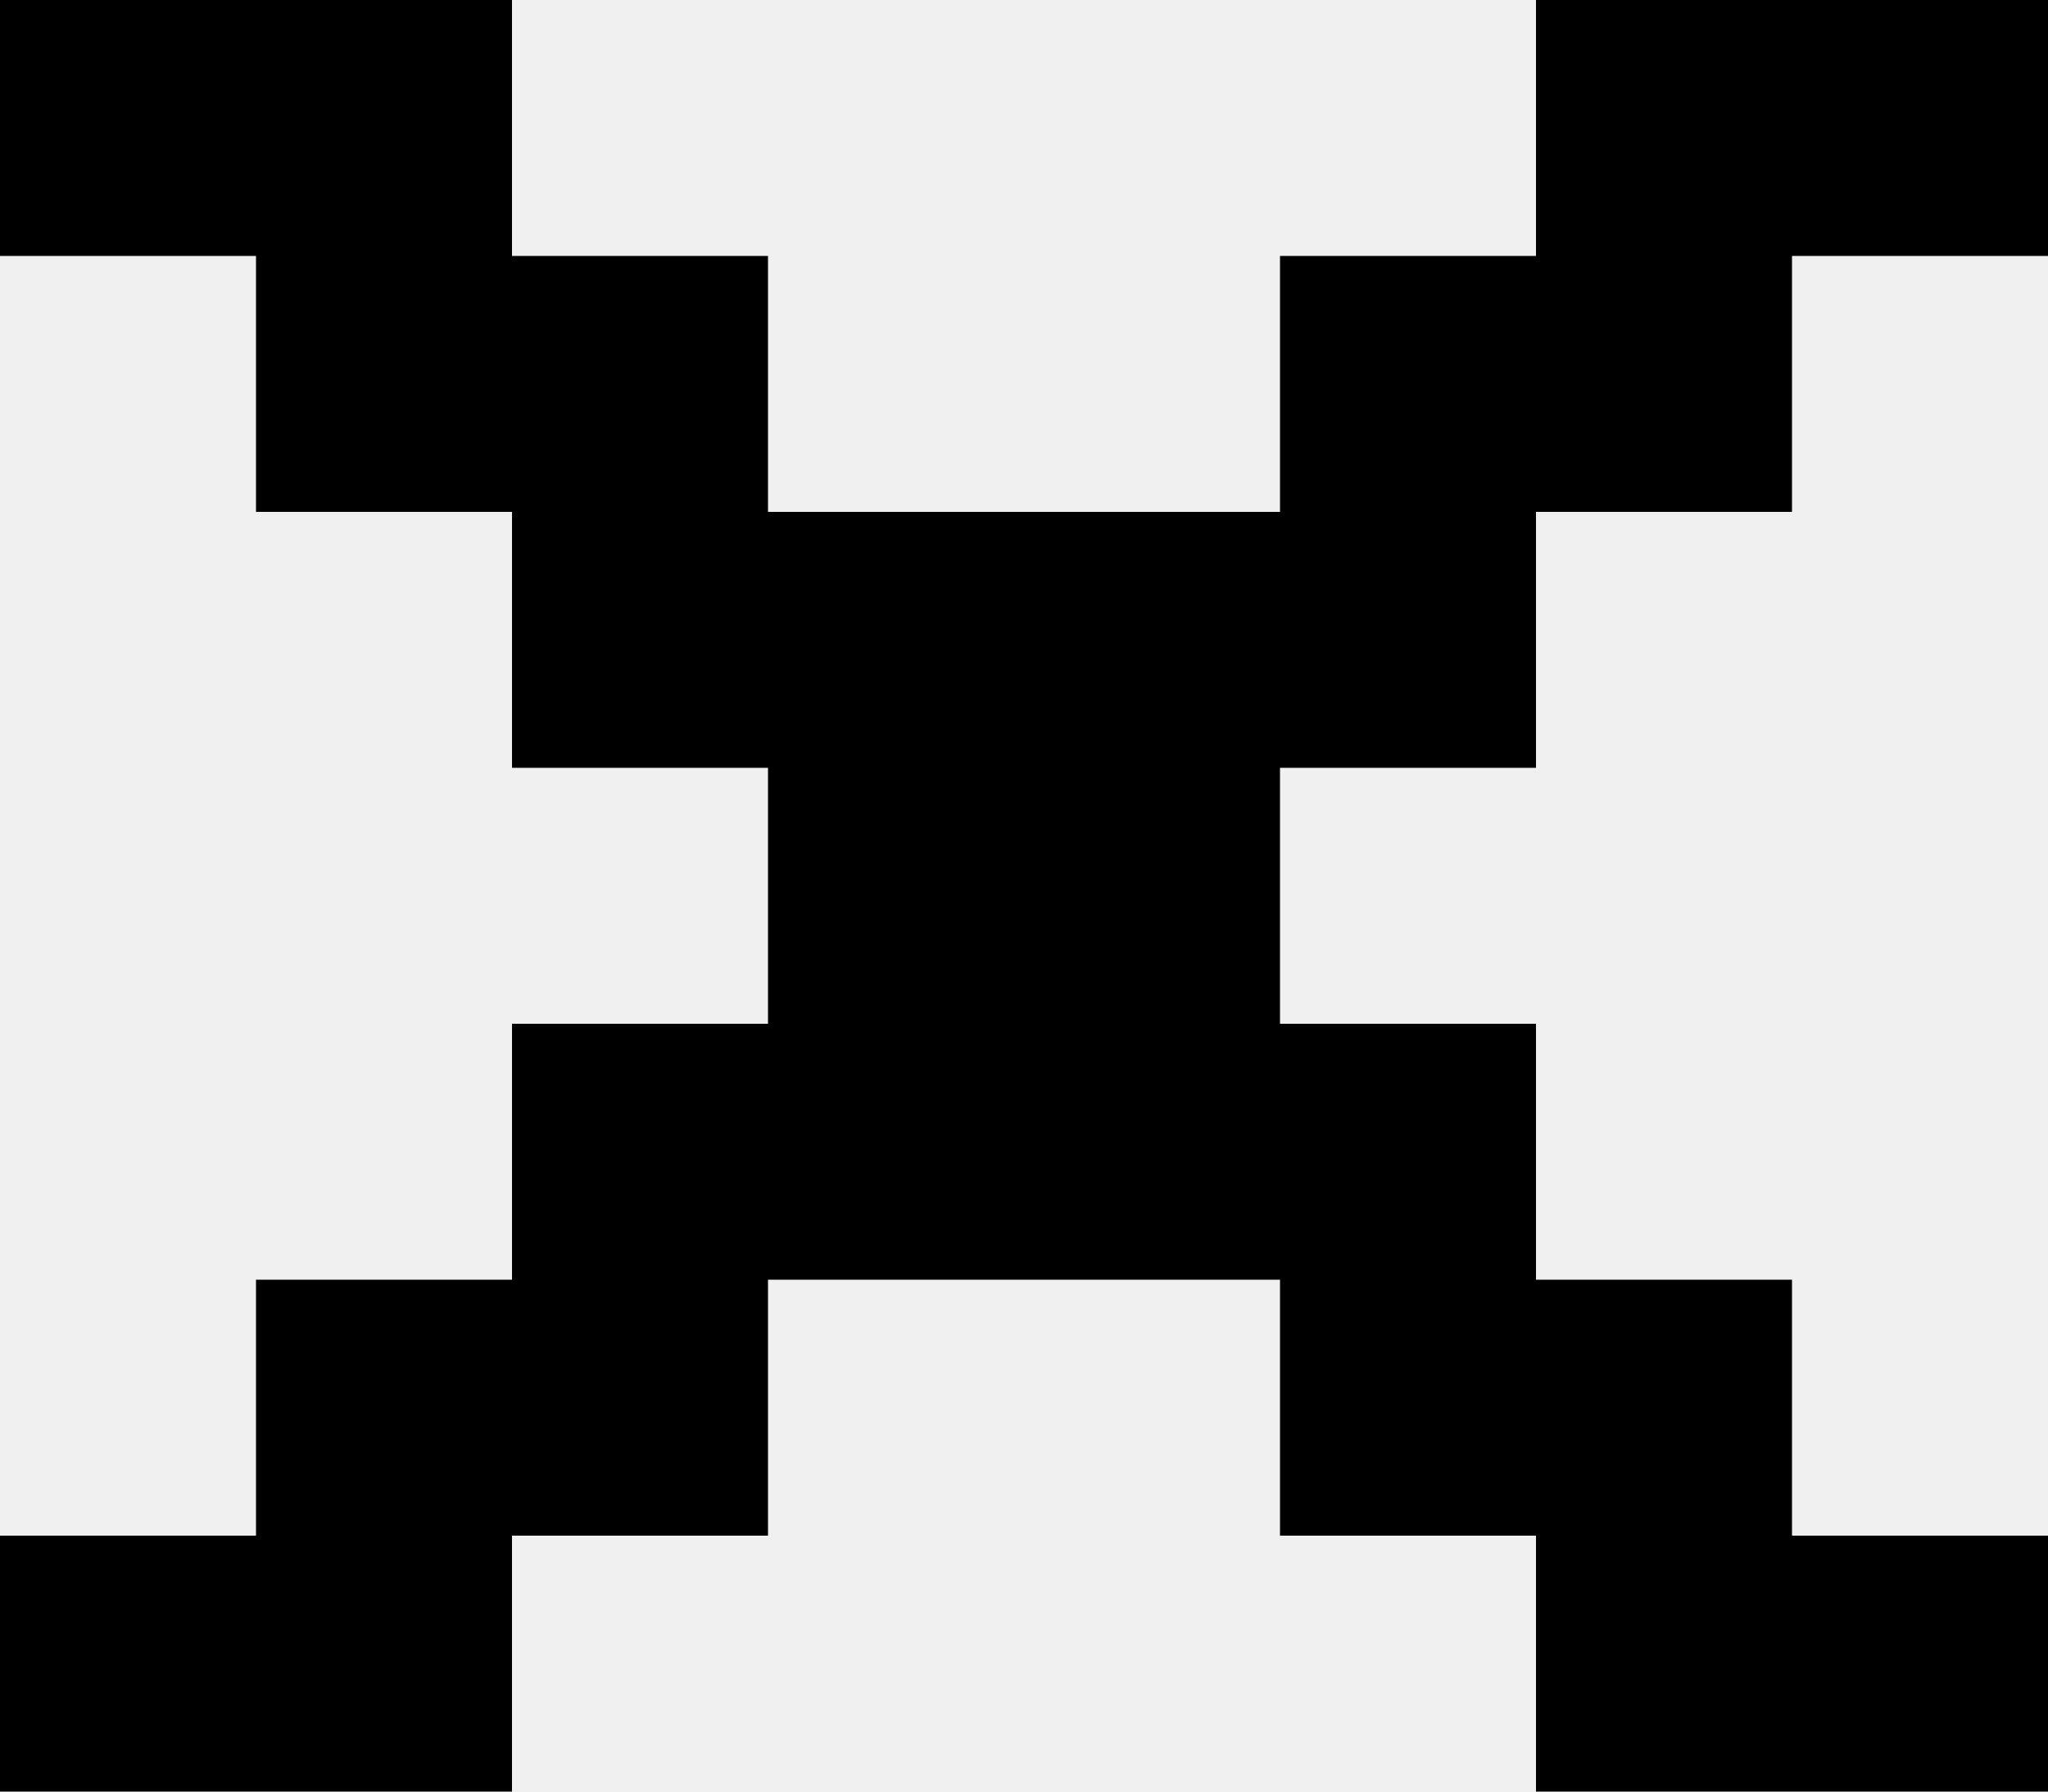
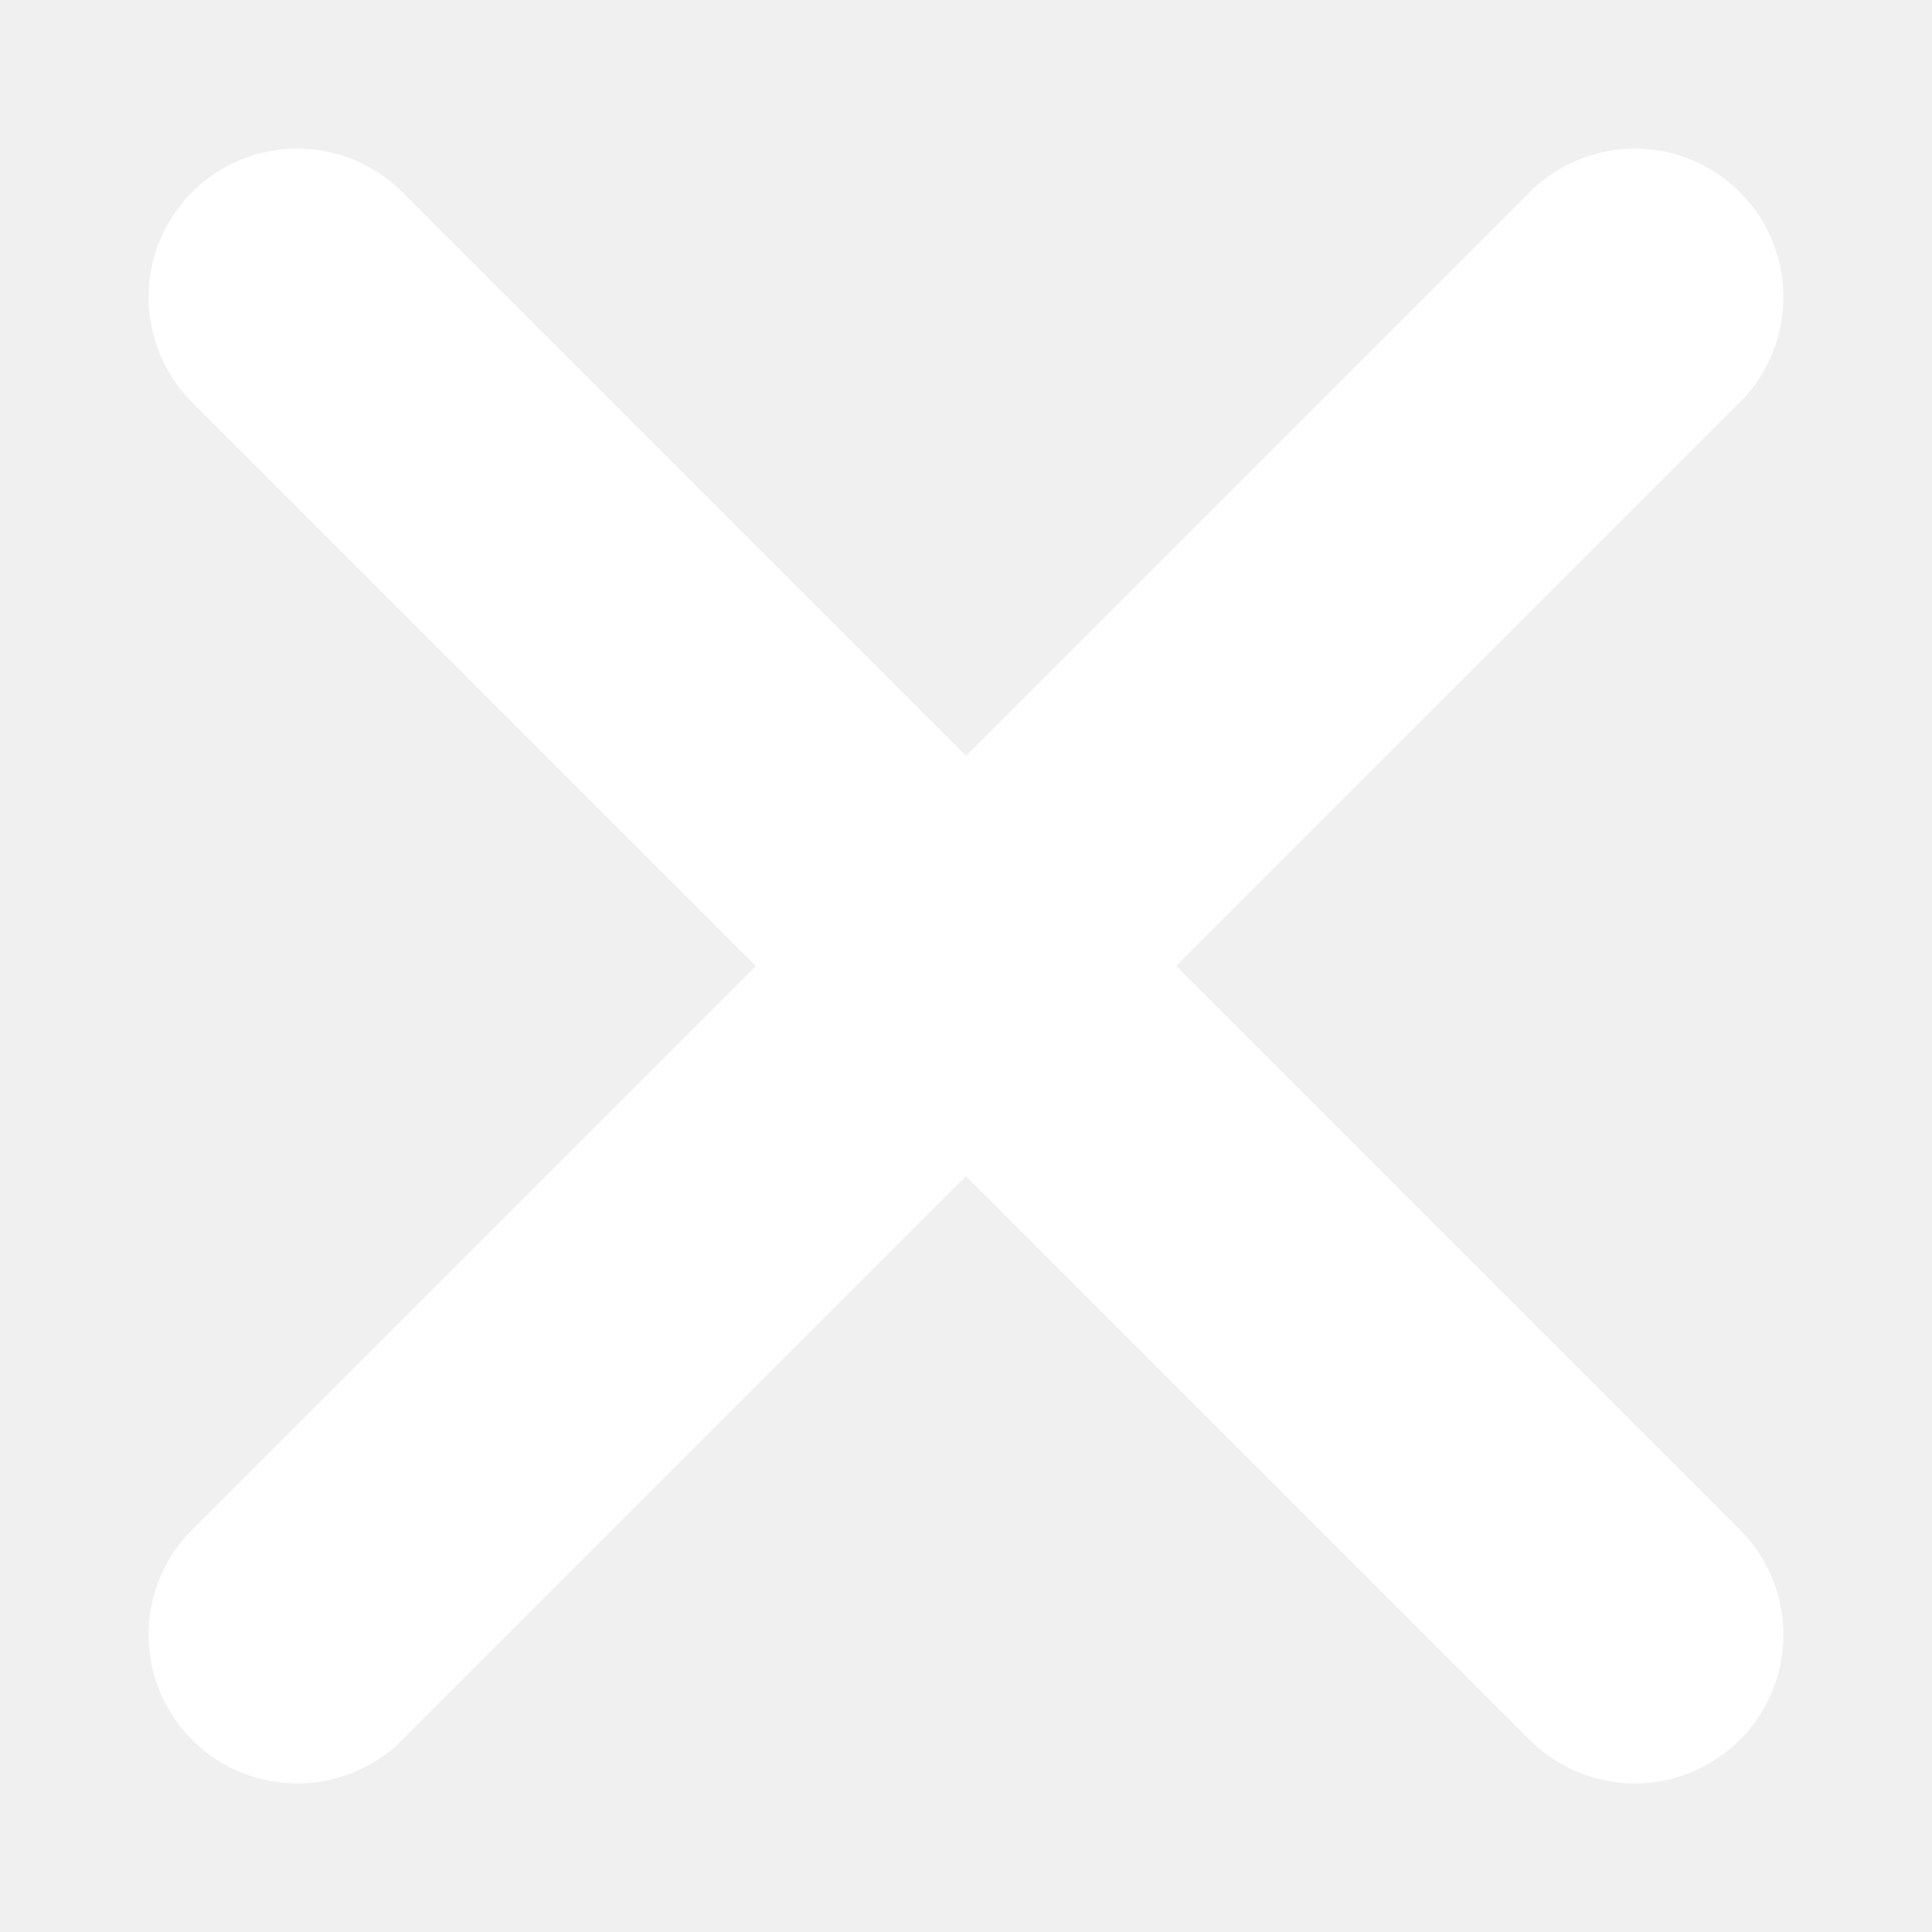
- <svg xmlns="http://www.w3.org/2000/svg" width="8" height="7" fill="currentColor">
-   <path fill-rule="evenodd" clip-rule="evenodd" d="M0 0h2v1h1v1h2V1h1V0h2v1H7v1H6v1H5v1h1v1h1v1h1v1H6V6H5V5H3v1H2v1H0V6h1V5h1V4h1V3H2V2H1V1H0V0z" />
+ <svg xmlns="http://www.w3.org/2000/svg" width="13" height="13" viewBox="0 0 13 13" fill="none">
+   <path d="M2 11L6.5 6.5M6.5 6.5L11 2M6.5 6.5L2 2M6.5 6.5L11 11" stroke-width="2" stroke-linecap="round" stroke="white" />
</svg>
